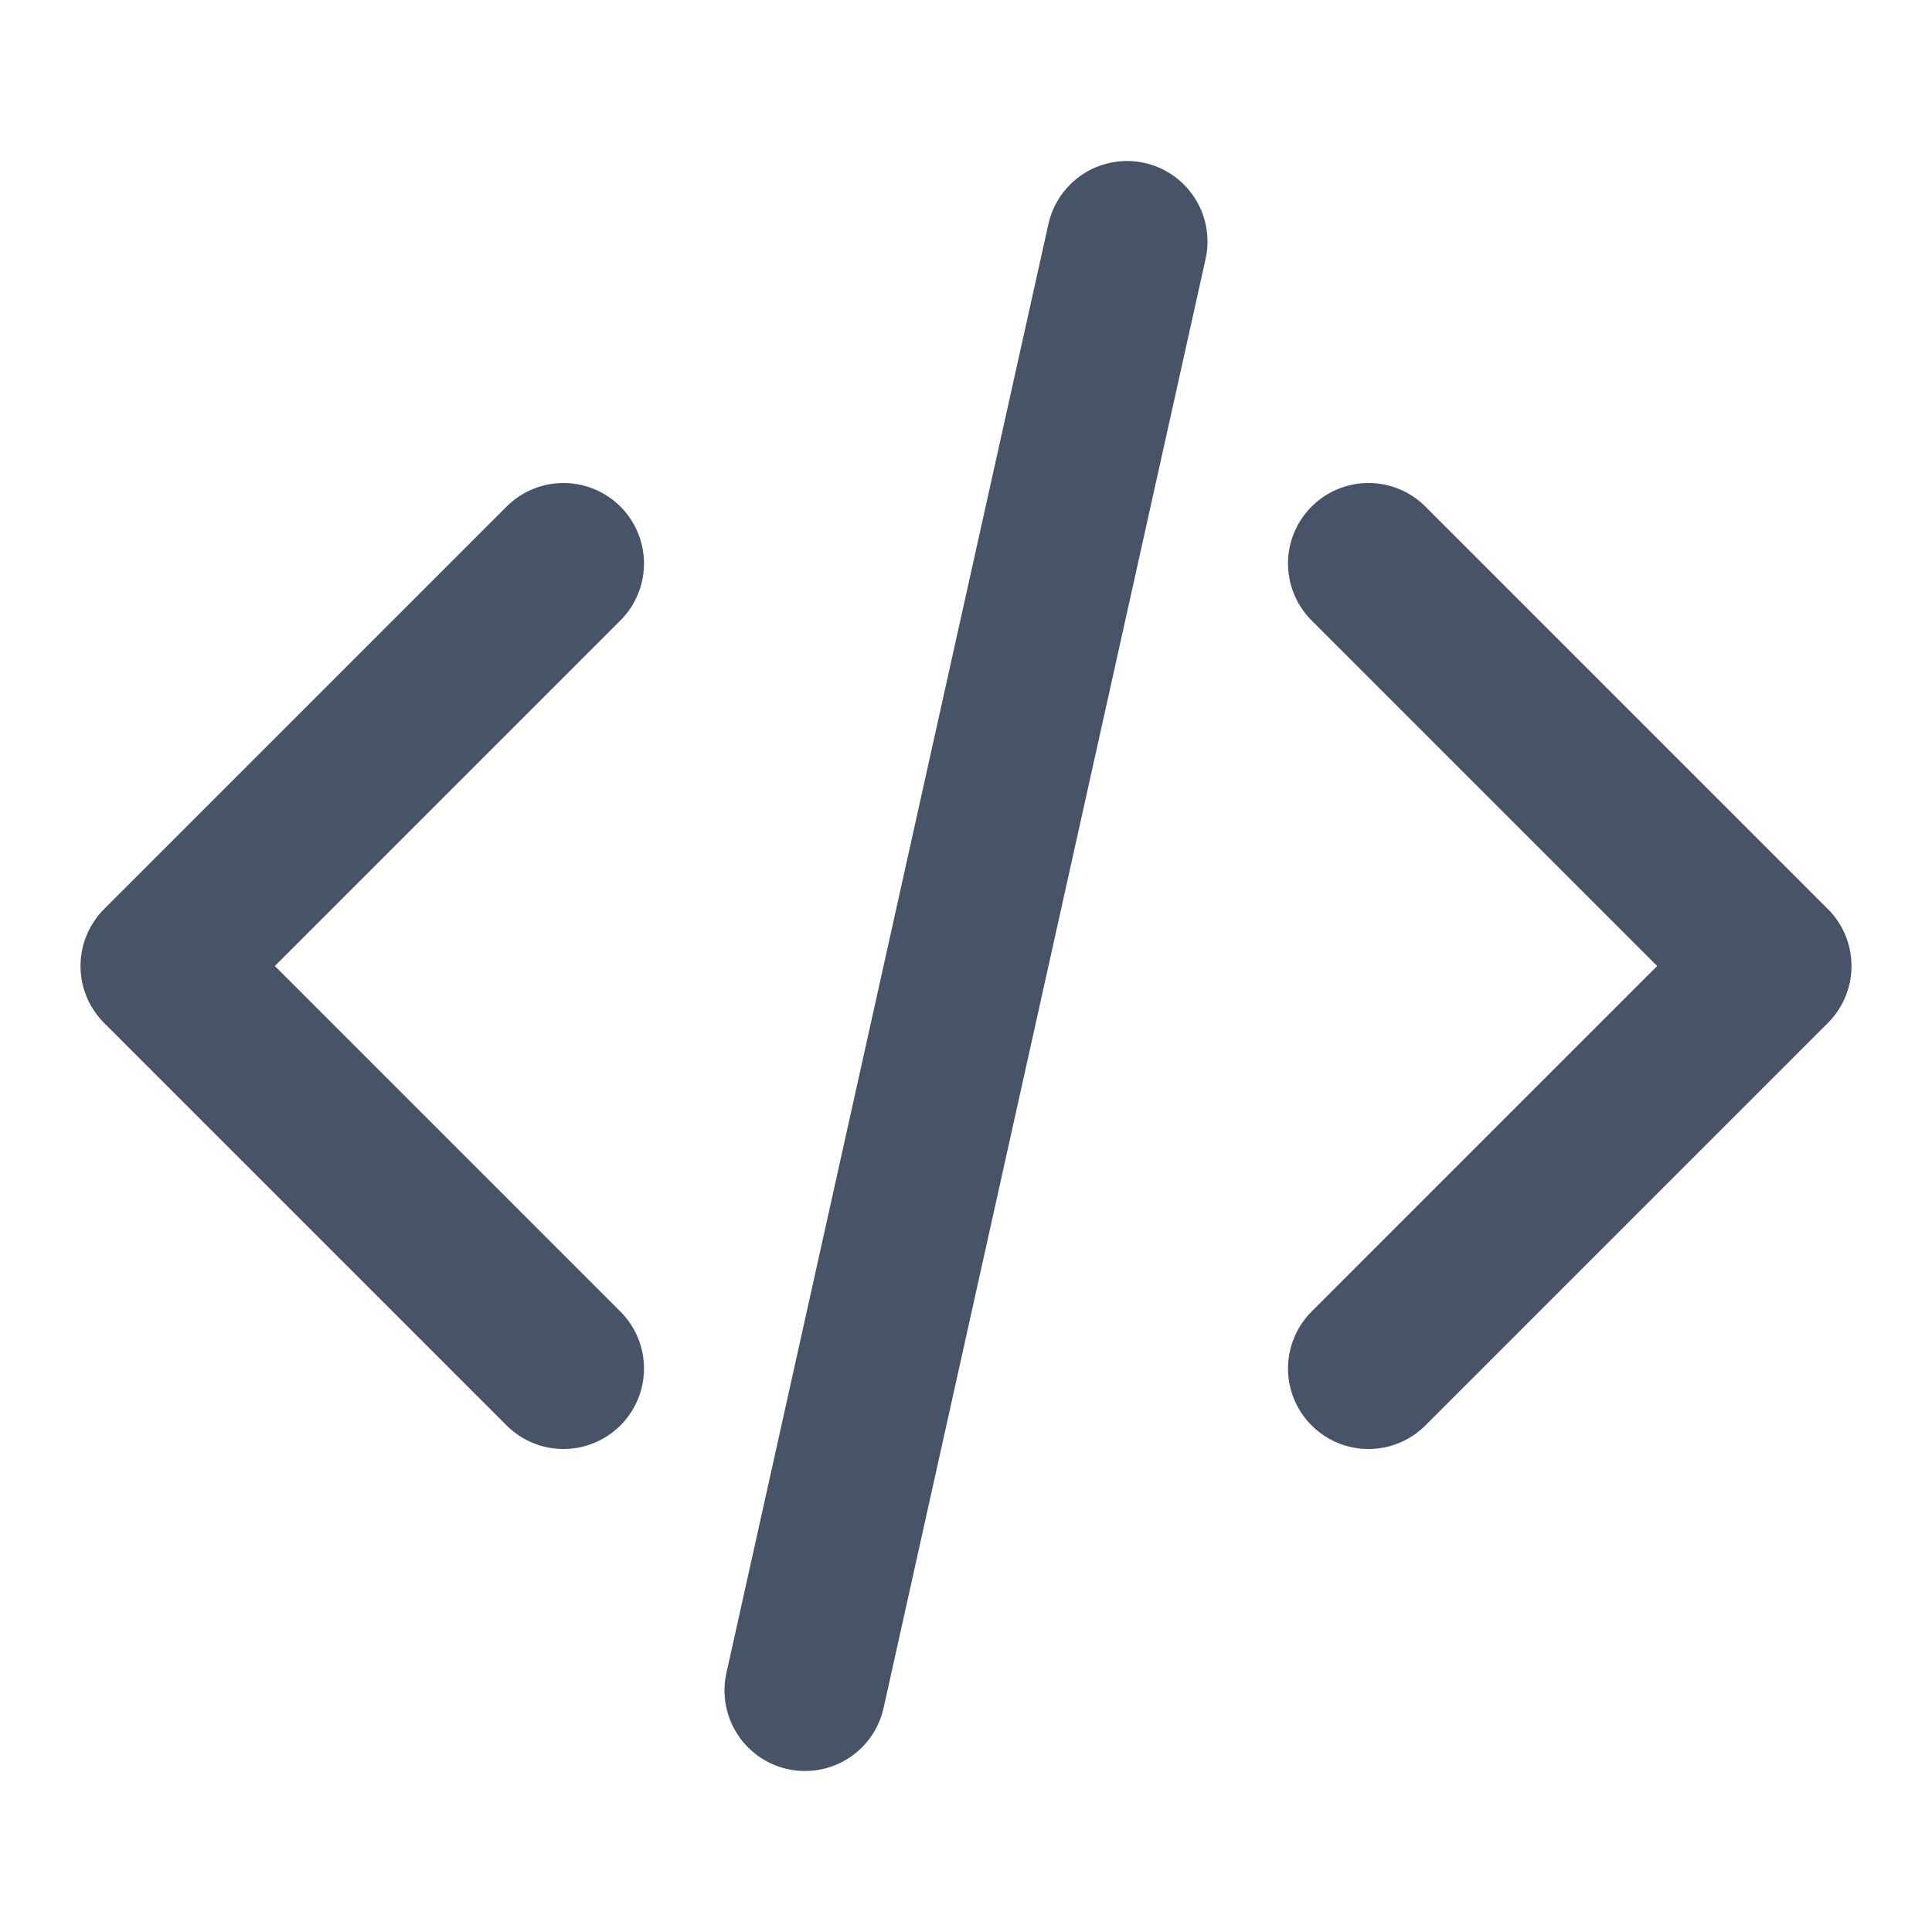
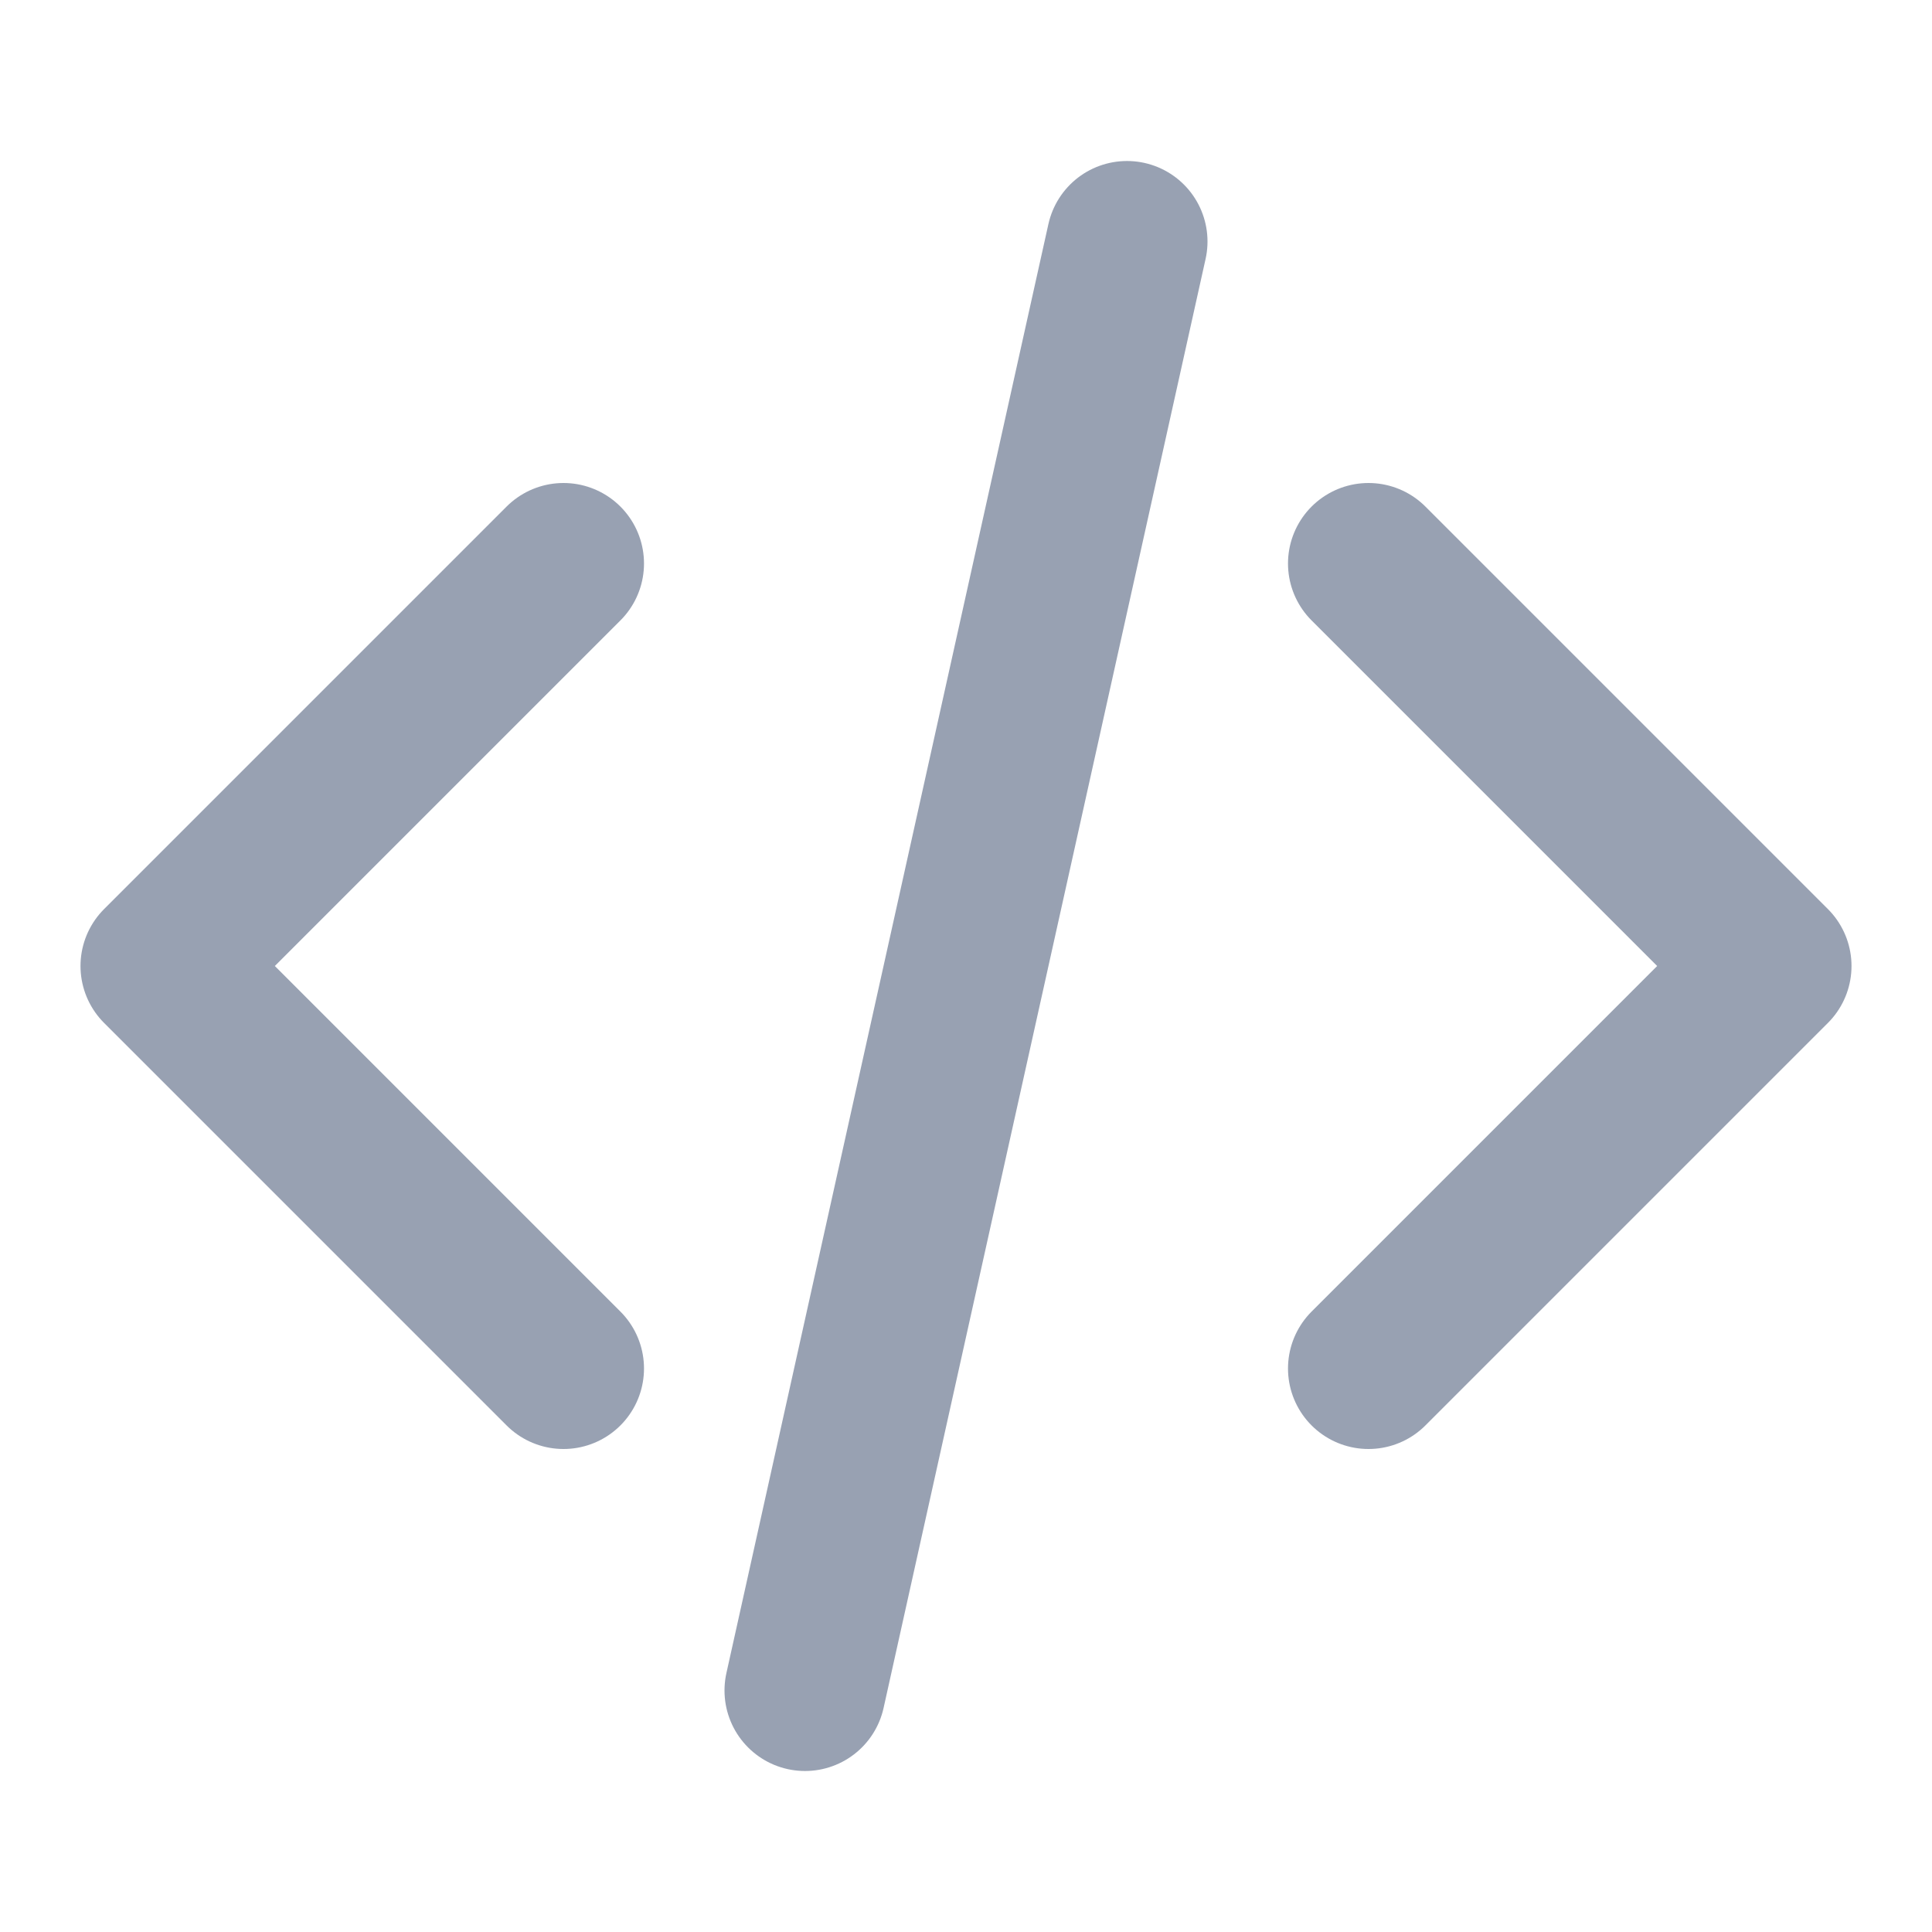
<svg xmlns="http://www.w3.org/2000/svg" width="12" height="12" viewBox="0 0 12 12" fill="none">
-   <path d="M8.5 8.5L11 6L8.5 3.5M3.5 3.5L1 6L3.5 8.5M7 1.5L5 10.5" stroke="#475467" stroke-linecap="round" stroke-linejoin="round" />
+   <path d="M8.5 8.5L11 6L8.5 3.5M3.5 3.5L1 6L3.5 8.5M7 1.5L5 10.5" stroke="#98a1b2" stroke-linecap="round" stroke-linejoin="round" />
</svg>
